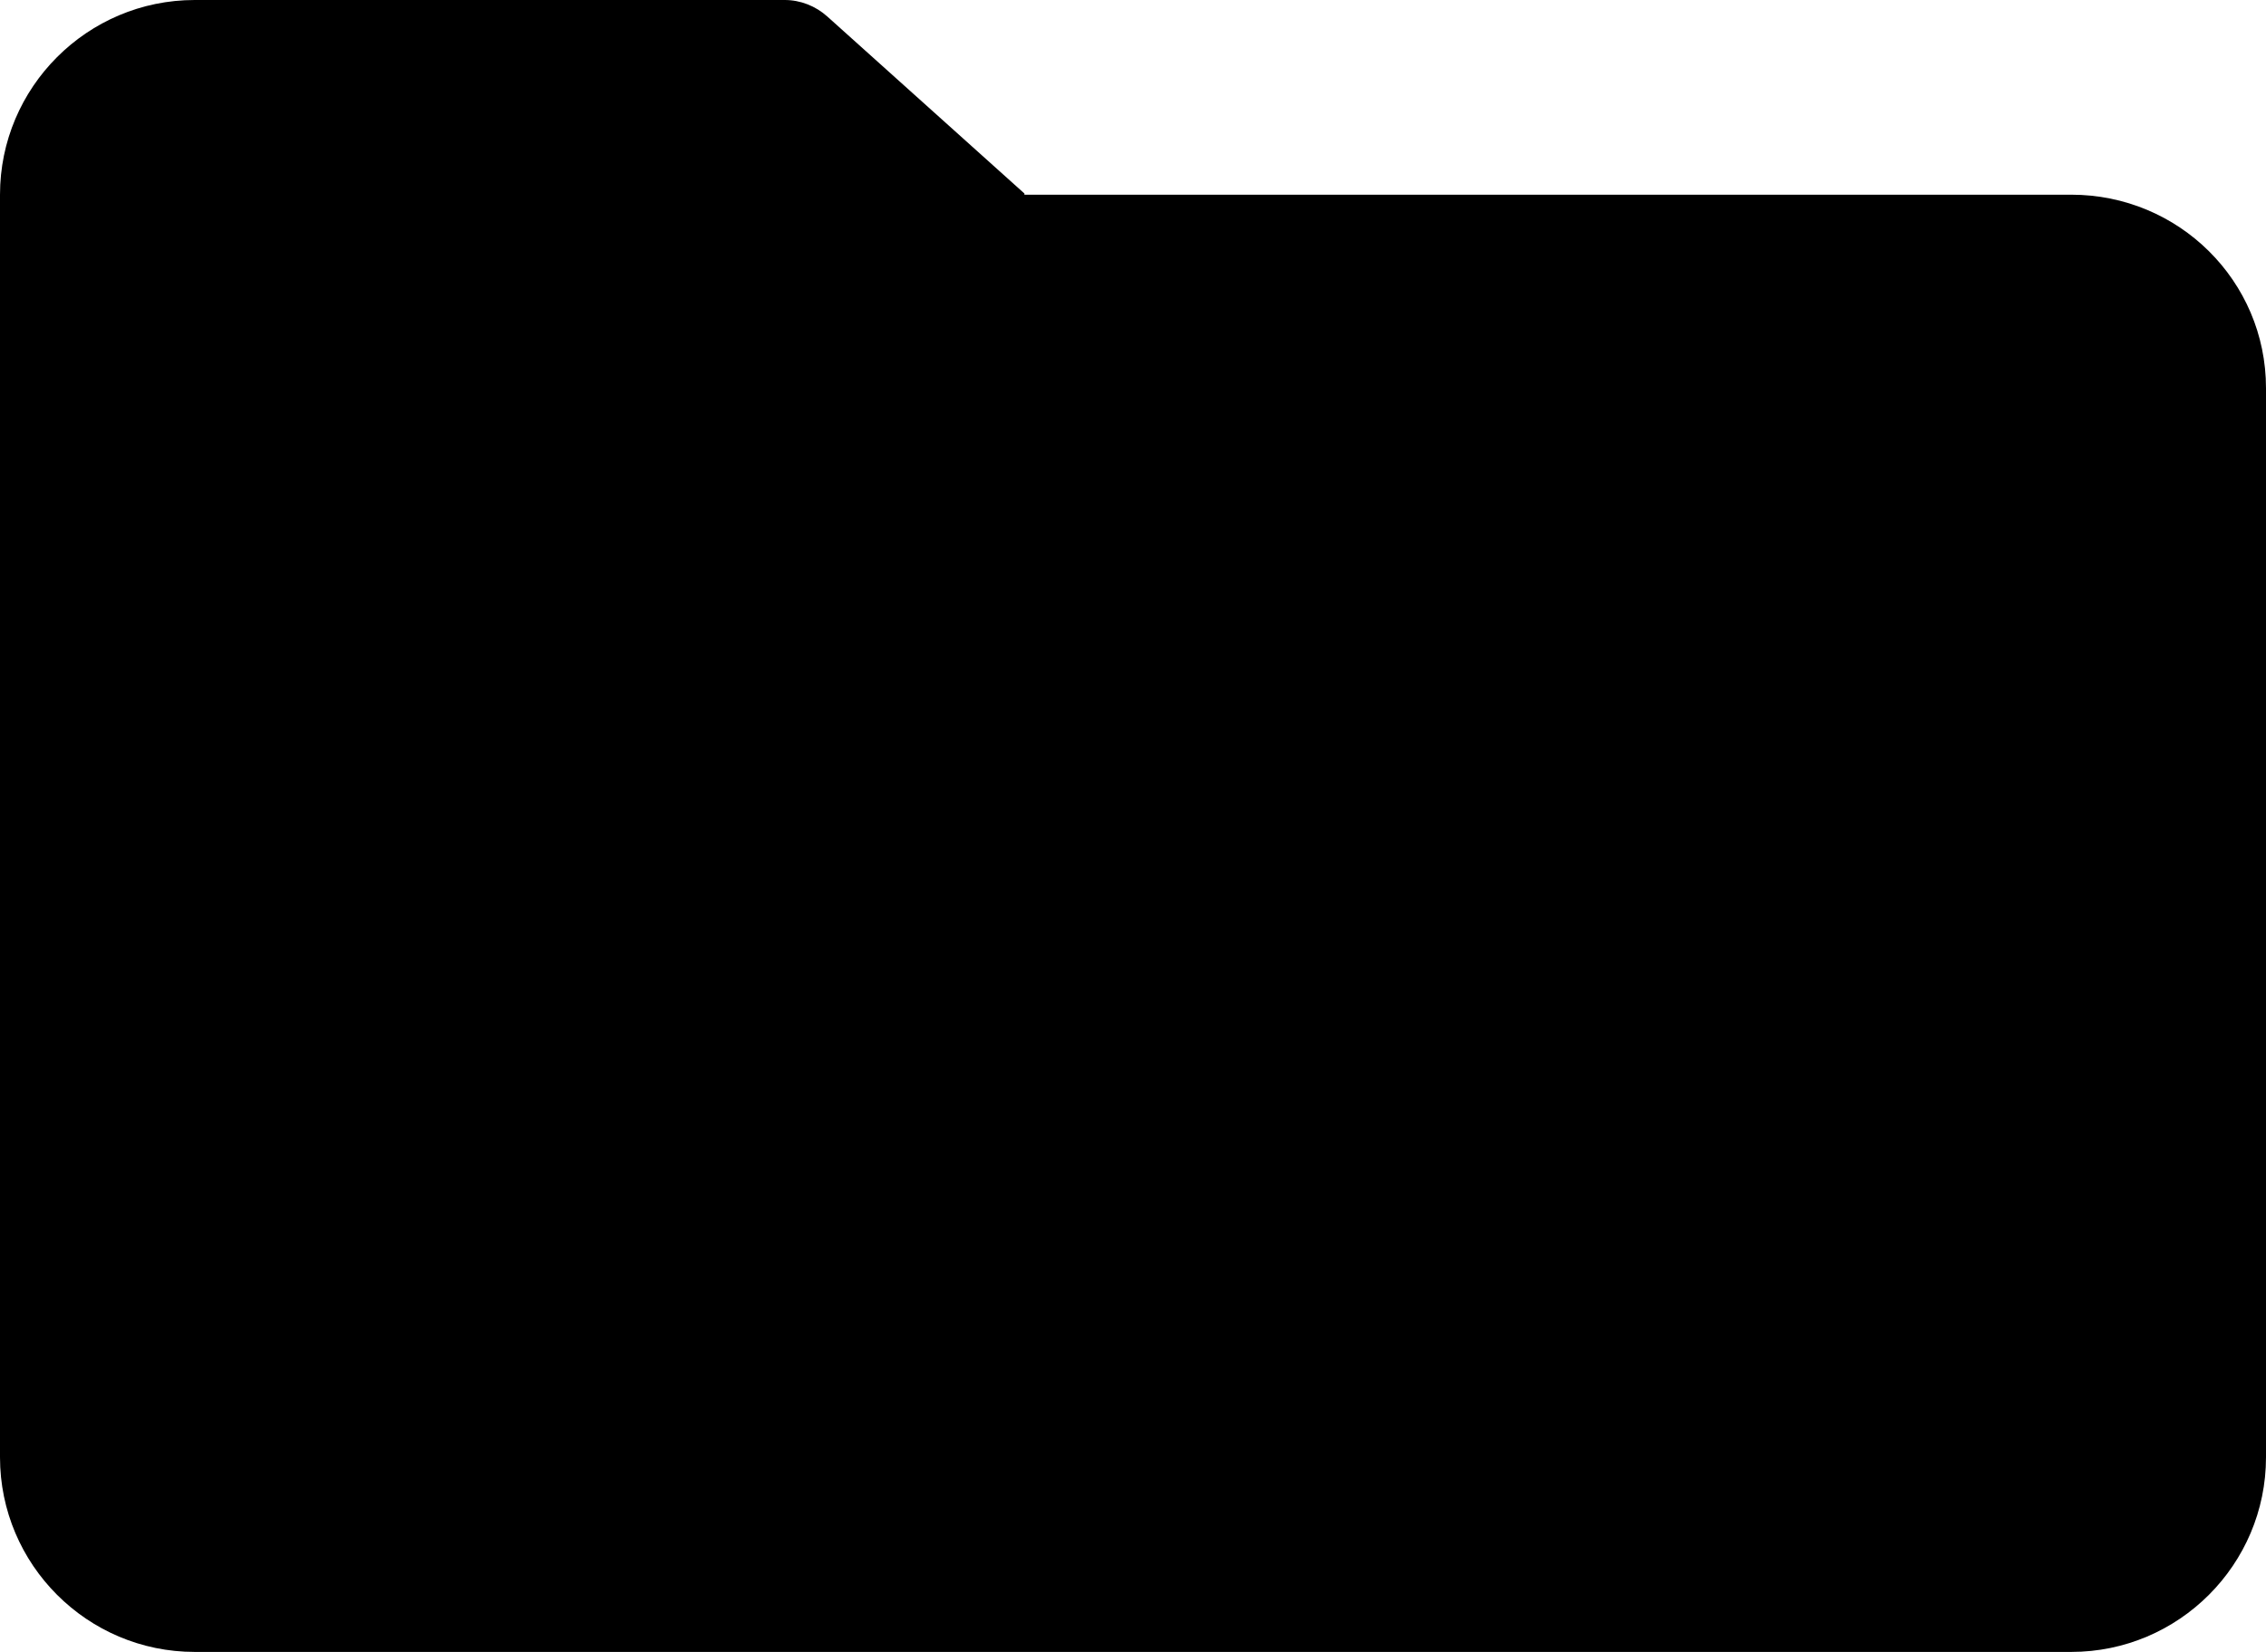
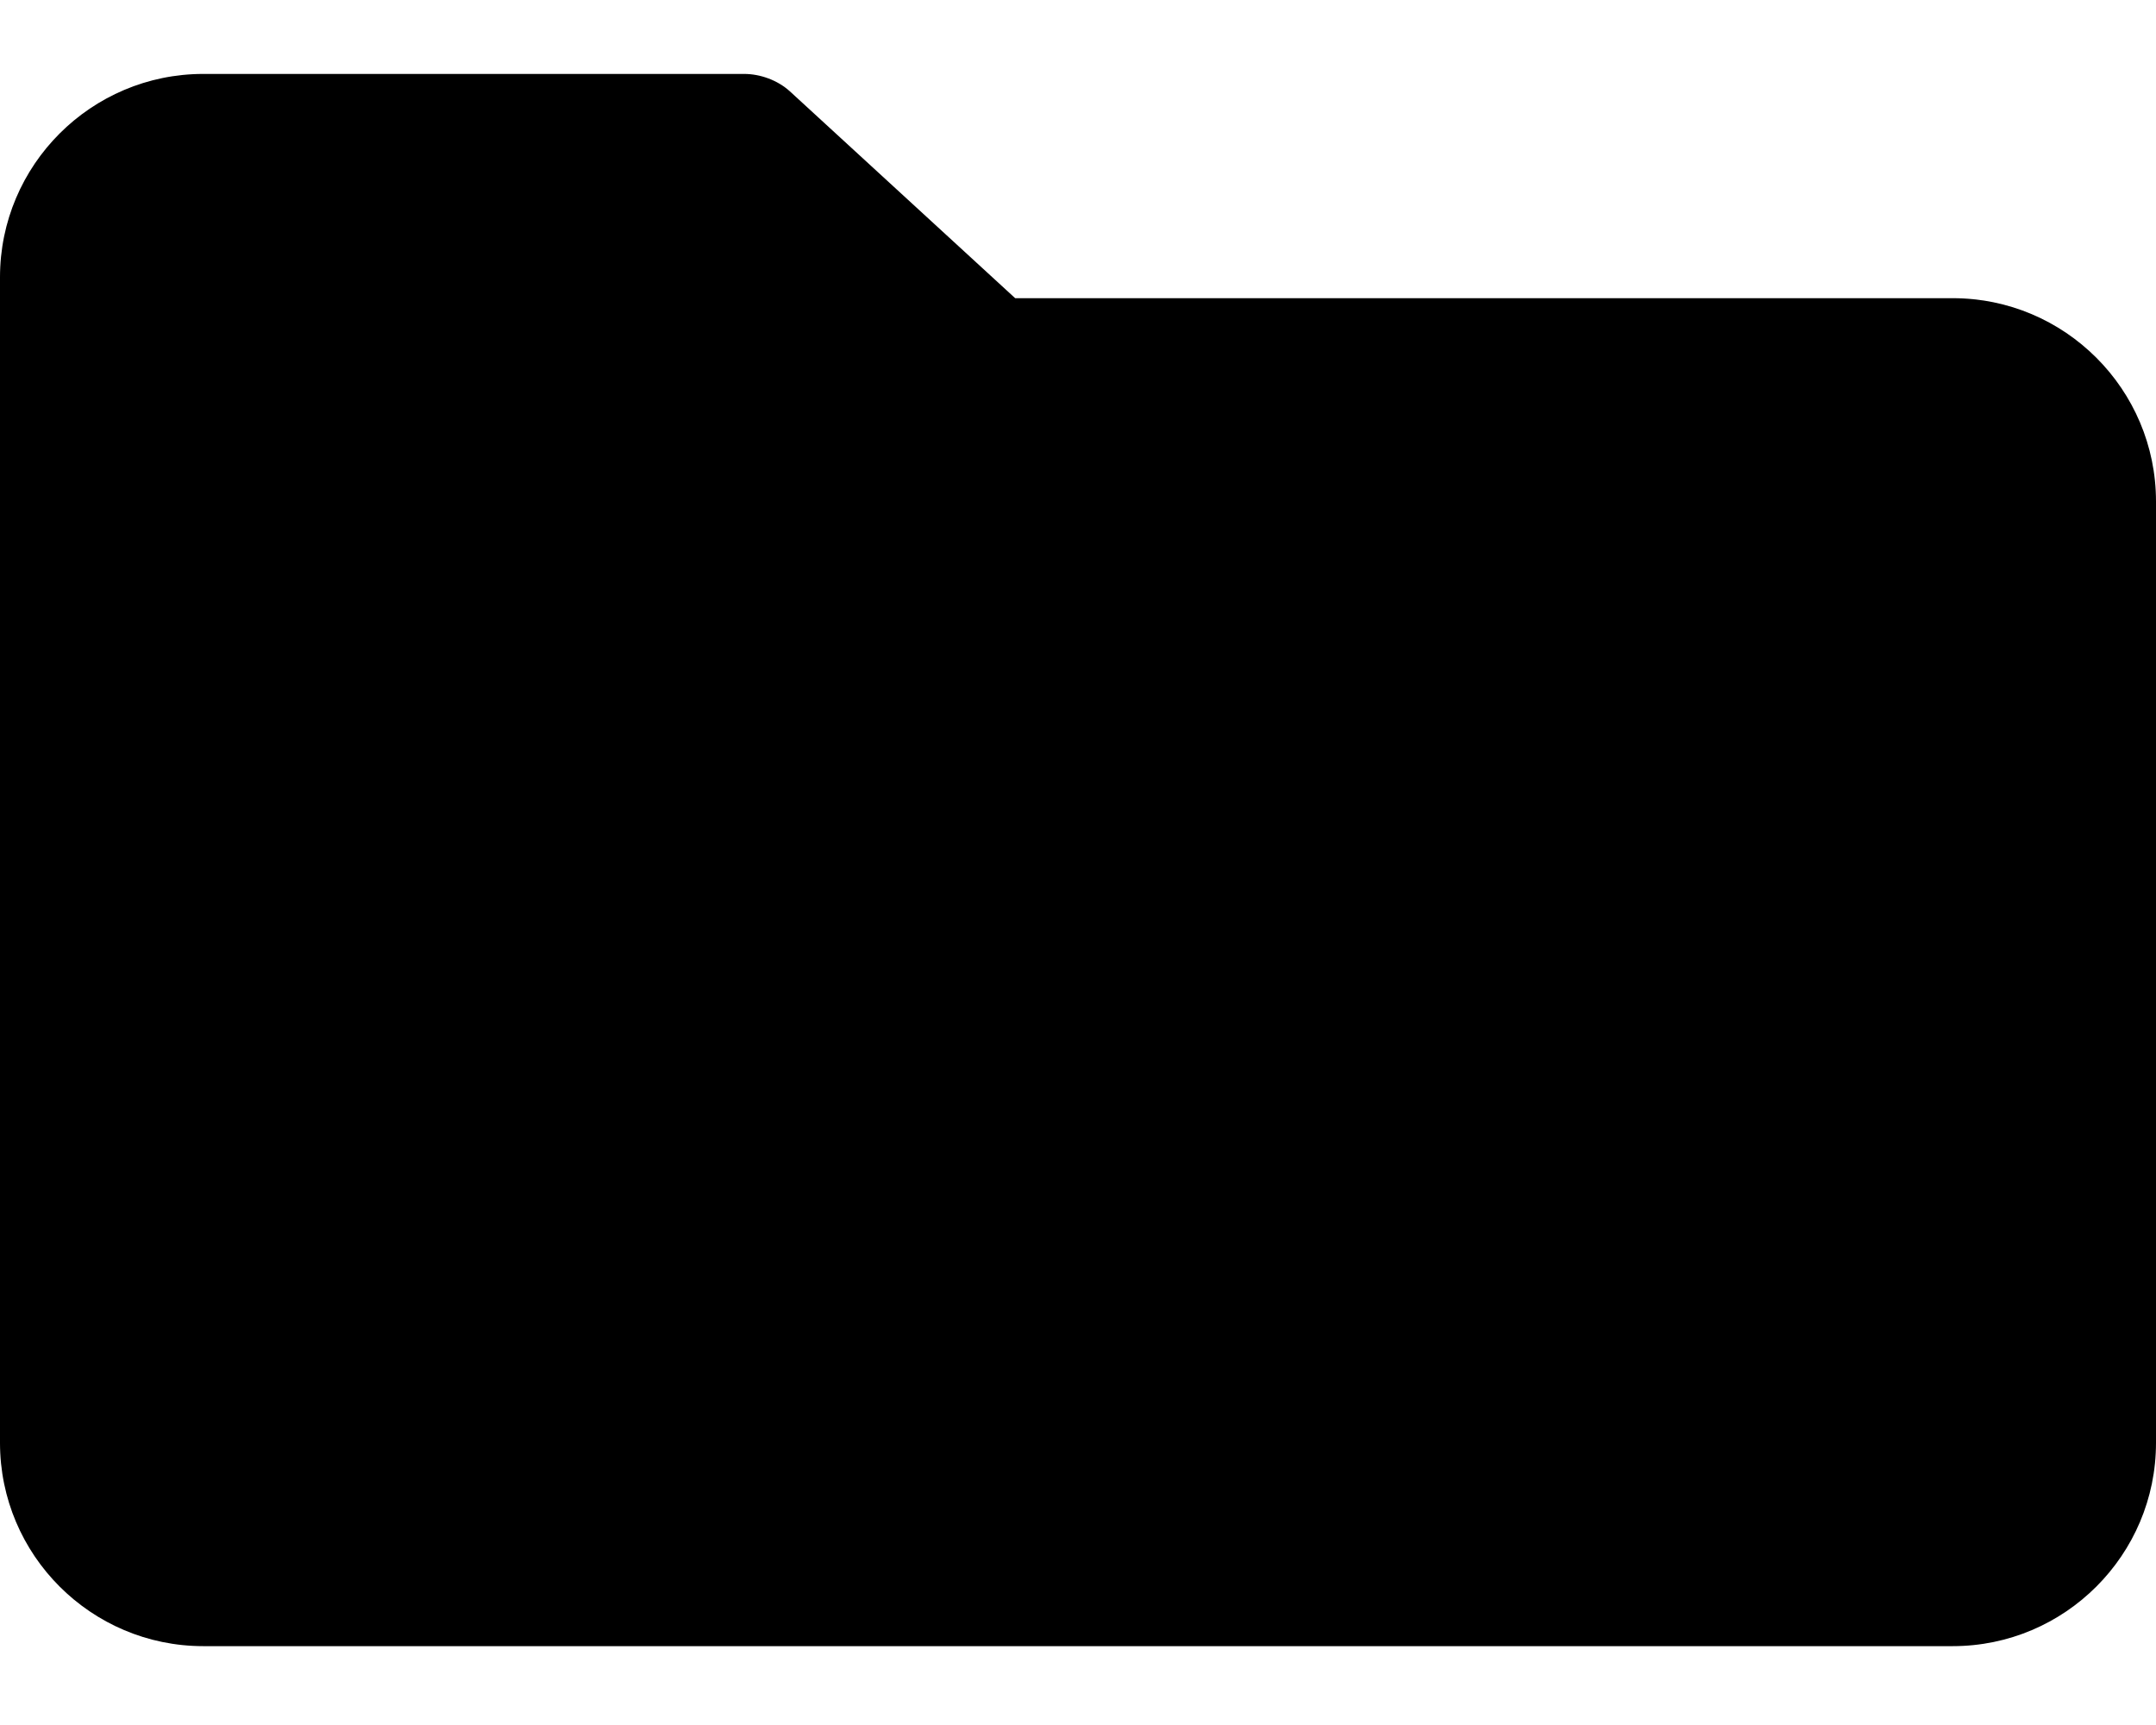
- <svg xmlns="http://www.w3.org/2000/svg" viewBox="0 0 192 140">
-   <path fill-rule="evenodd" d="M86.8 16.5h88.7c9.1 0 16.5 7.3 16.5 16.4v90.6c0 9.1-7.4 16.5-16.5 16.5h-159C7.4 140 0 132.6 0 123.5v-107C0 7.4 7.4 0 16.5 0h50c1.3 0 2.6.5 3.6 1.4l16.7 15z" />
+ <svg xmlns="http://www.w3.org/2000/svg" viewBox="0 0 175 140">
+   <path fill-rule="evenodd" d="M82.4 24.2h76.1c9.1 0 16.5 7.4 16.5 16.5v76.4c0 9.1-7.4 16.5-16.5 16.5h-142c-9.1 0-16.5-7.4-16.5-16.5V22.5C0 13.4 7.4 6 16.5 6h43.9c1.3 0 2.7.5 3.7 1.4l18.3 16.8z" />
</svg>
